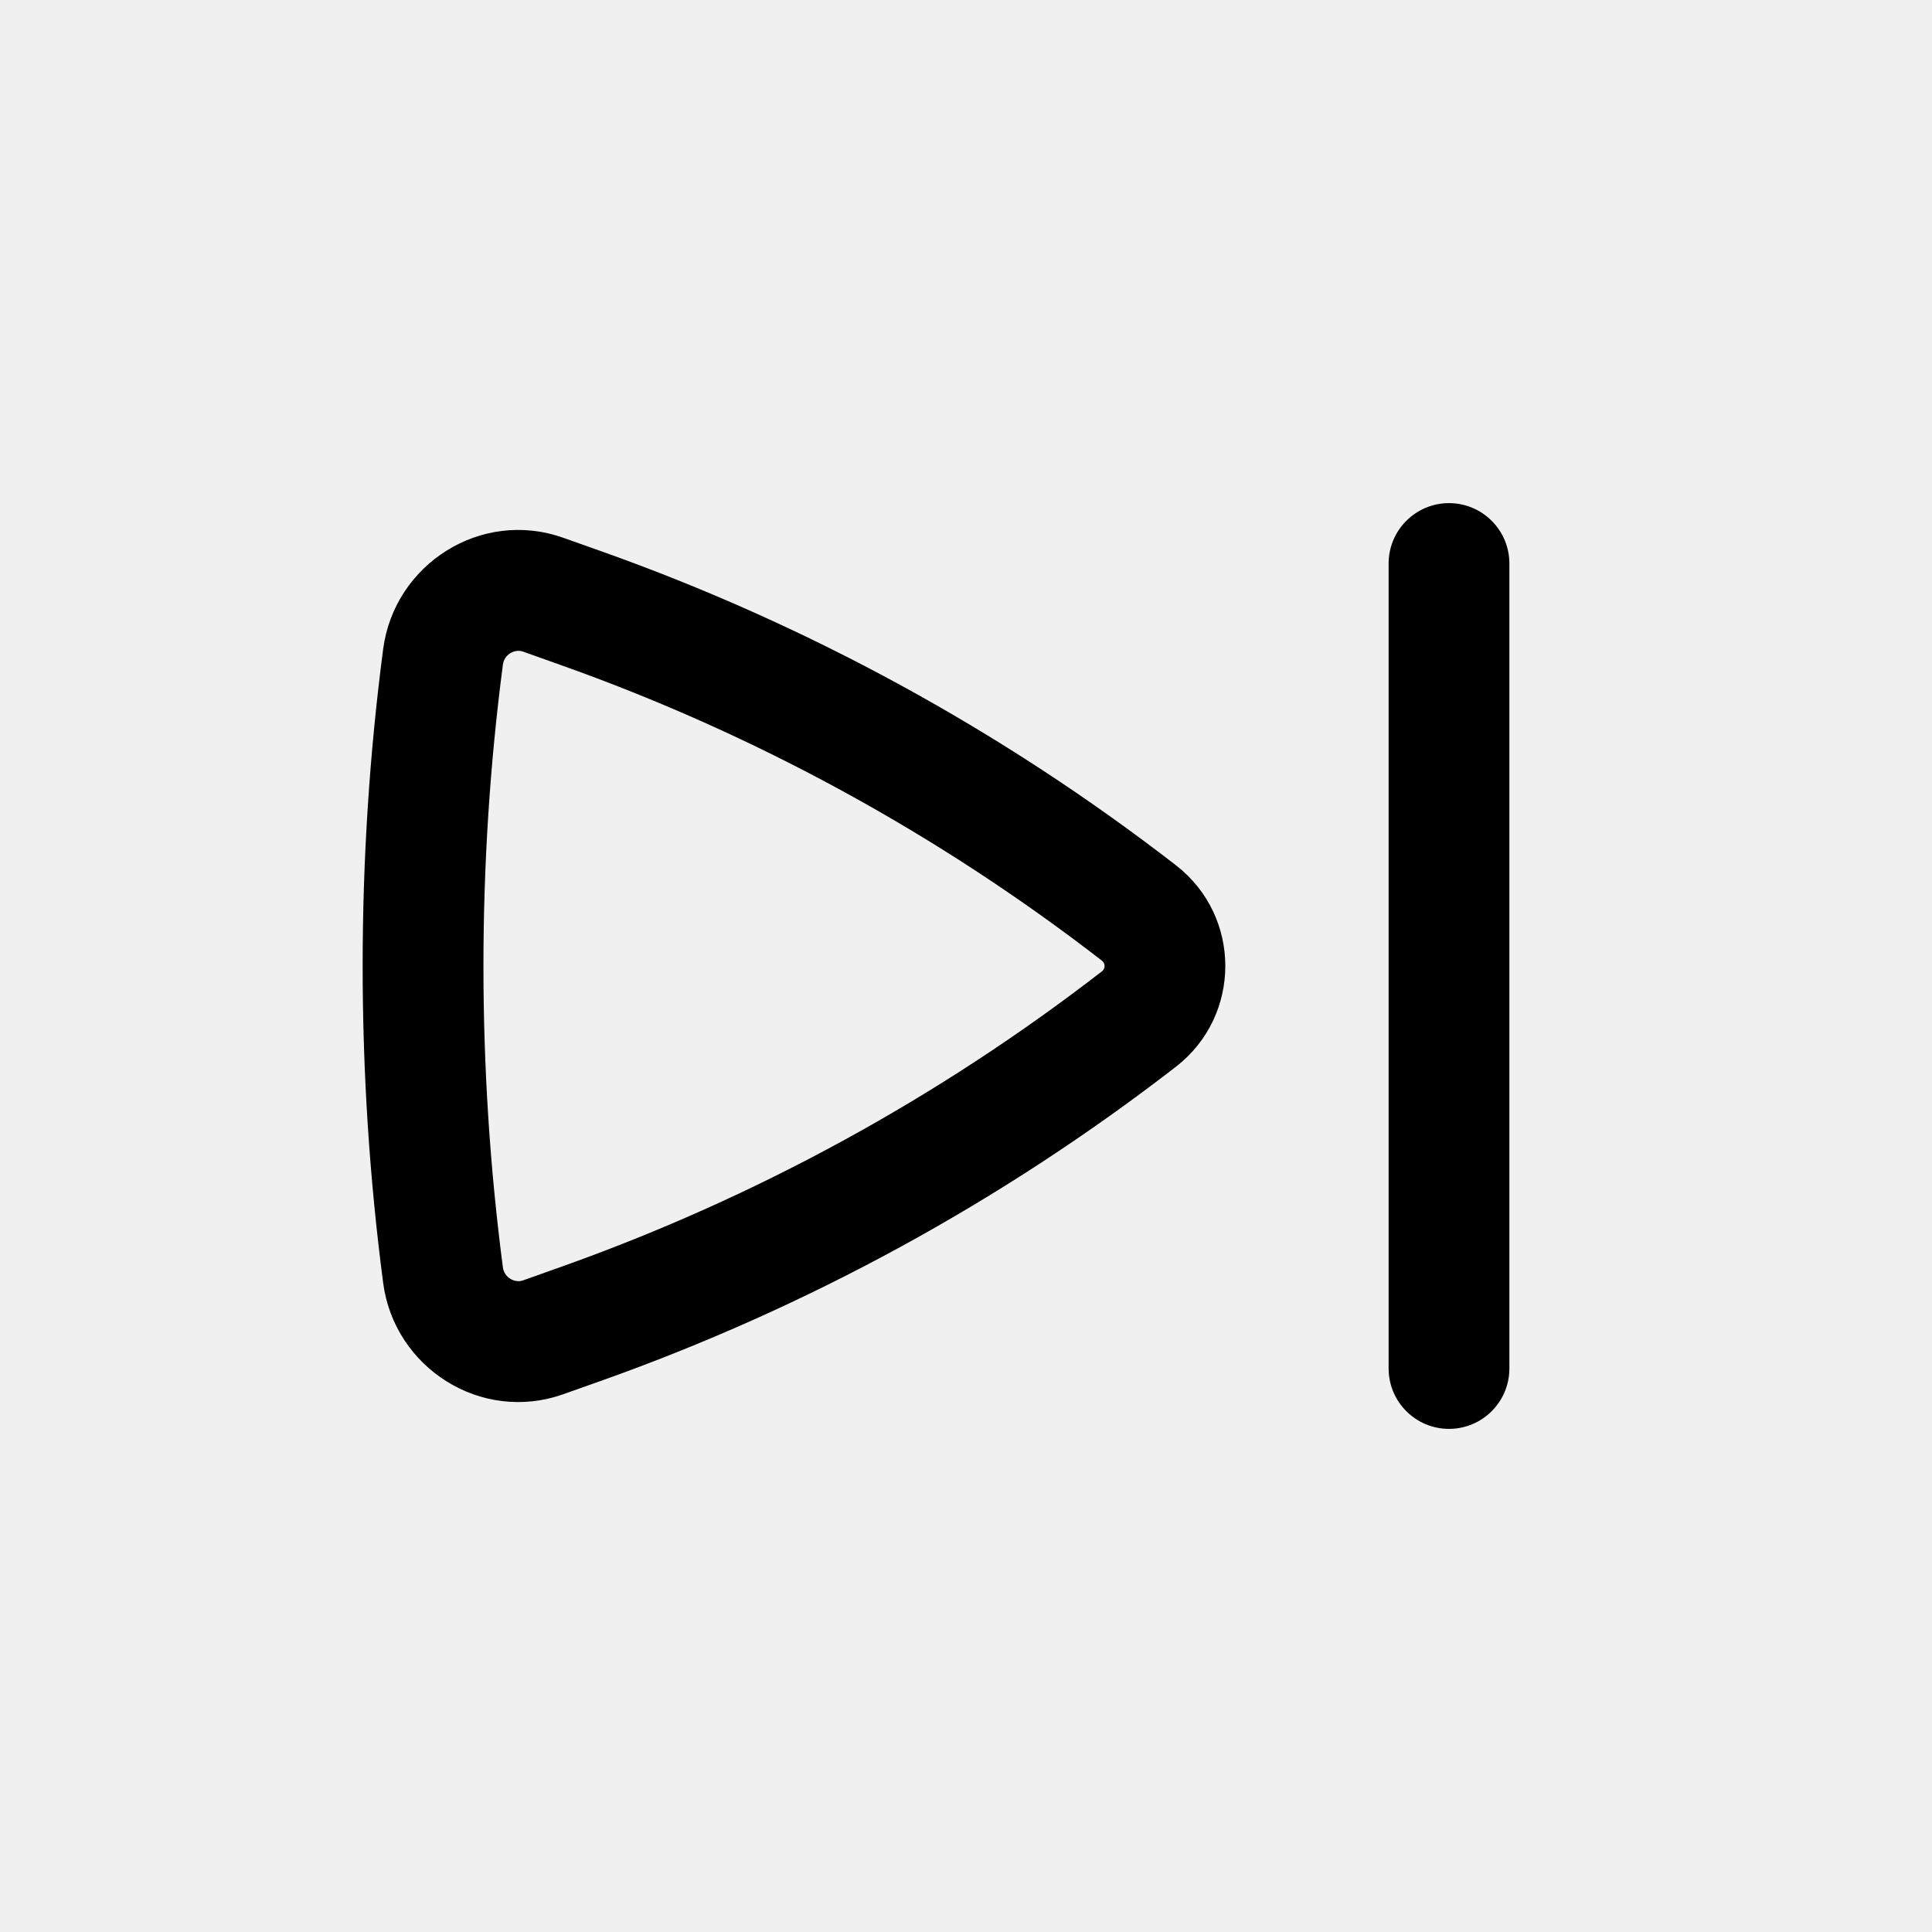
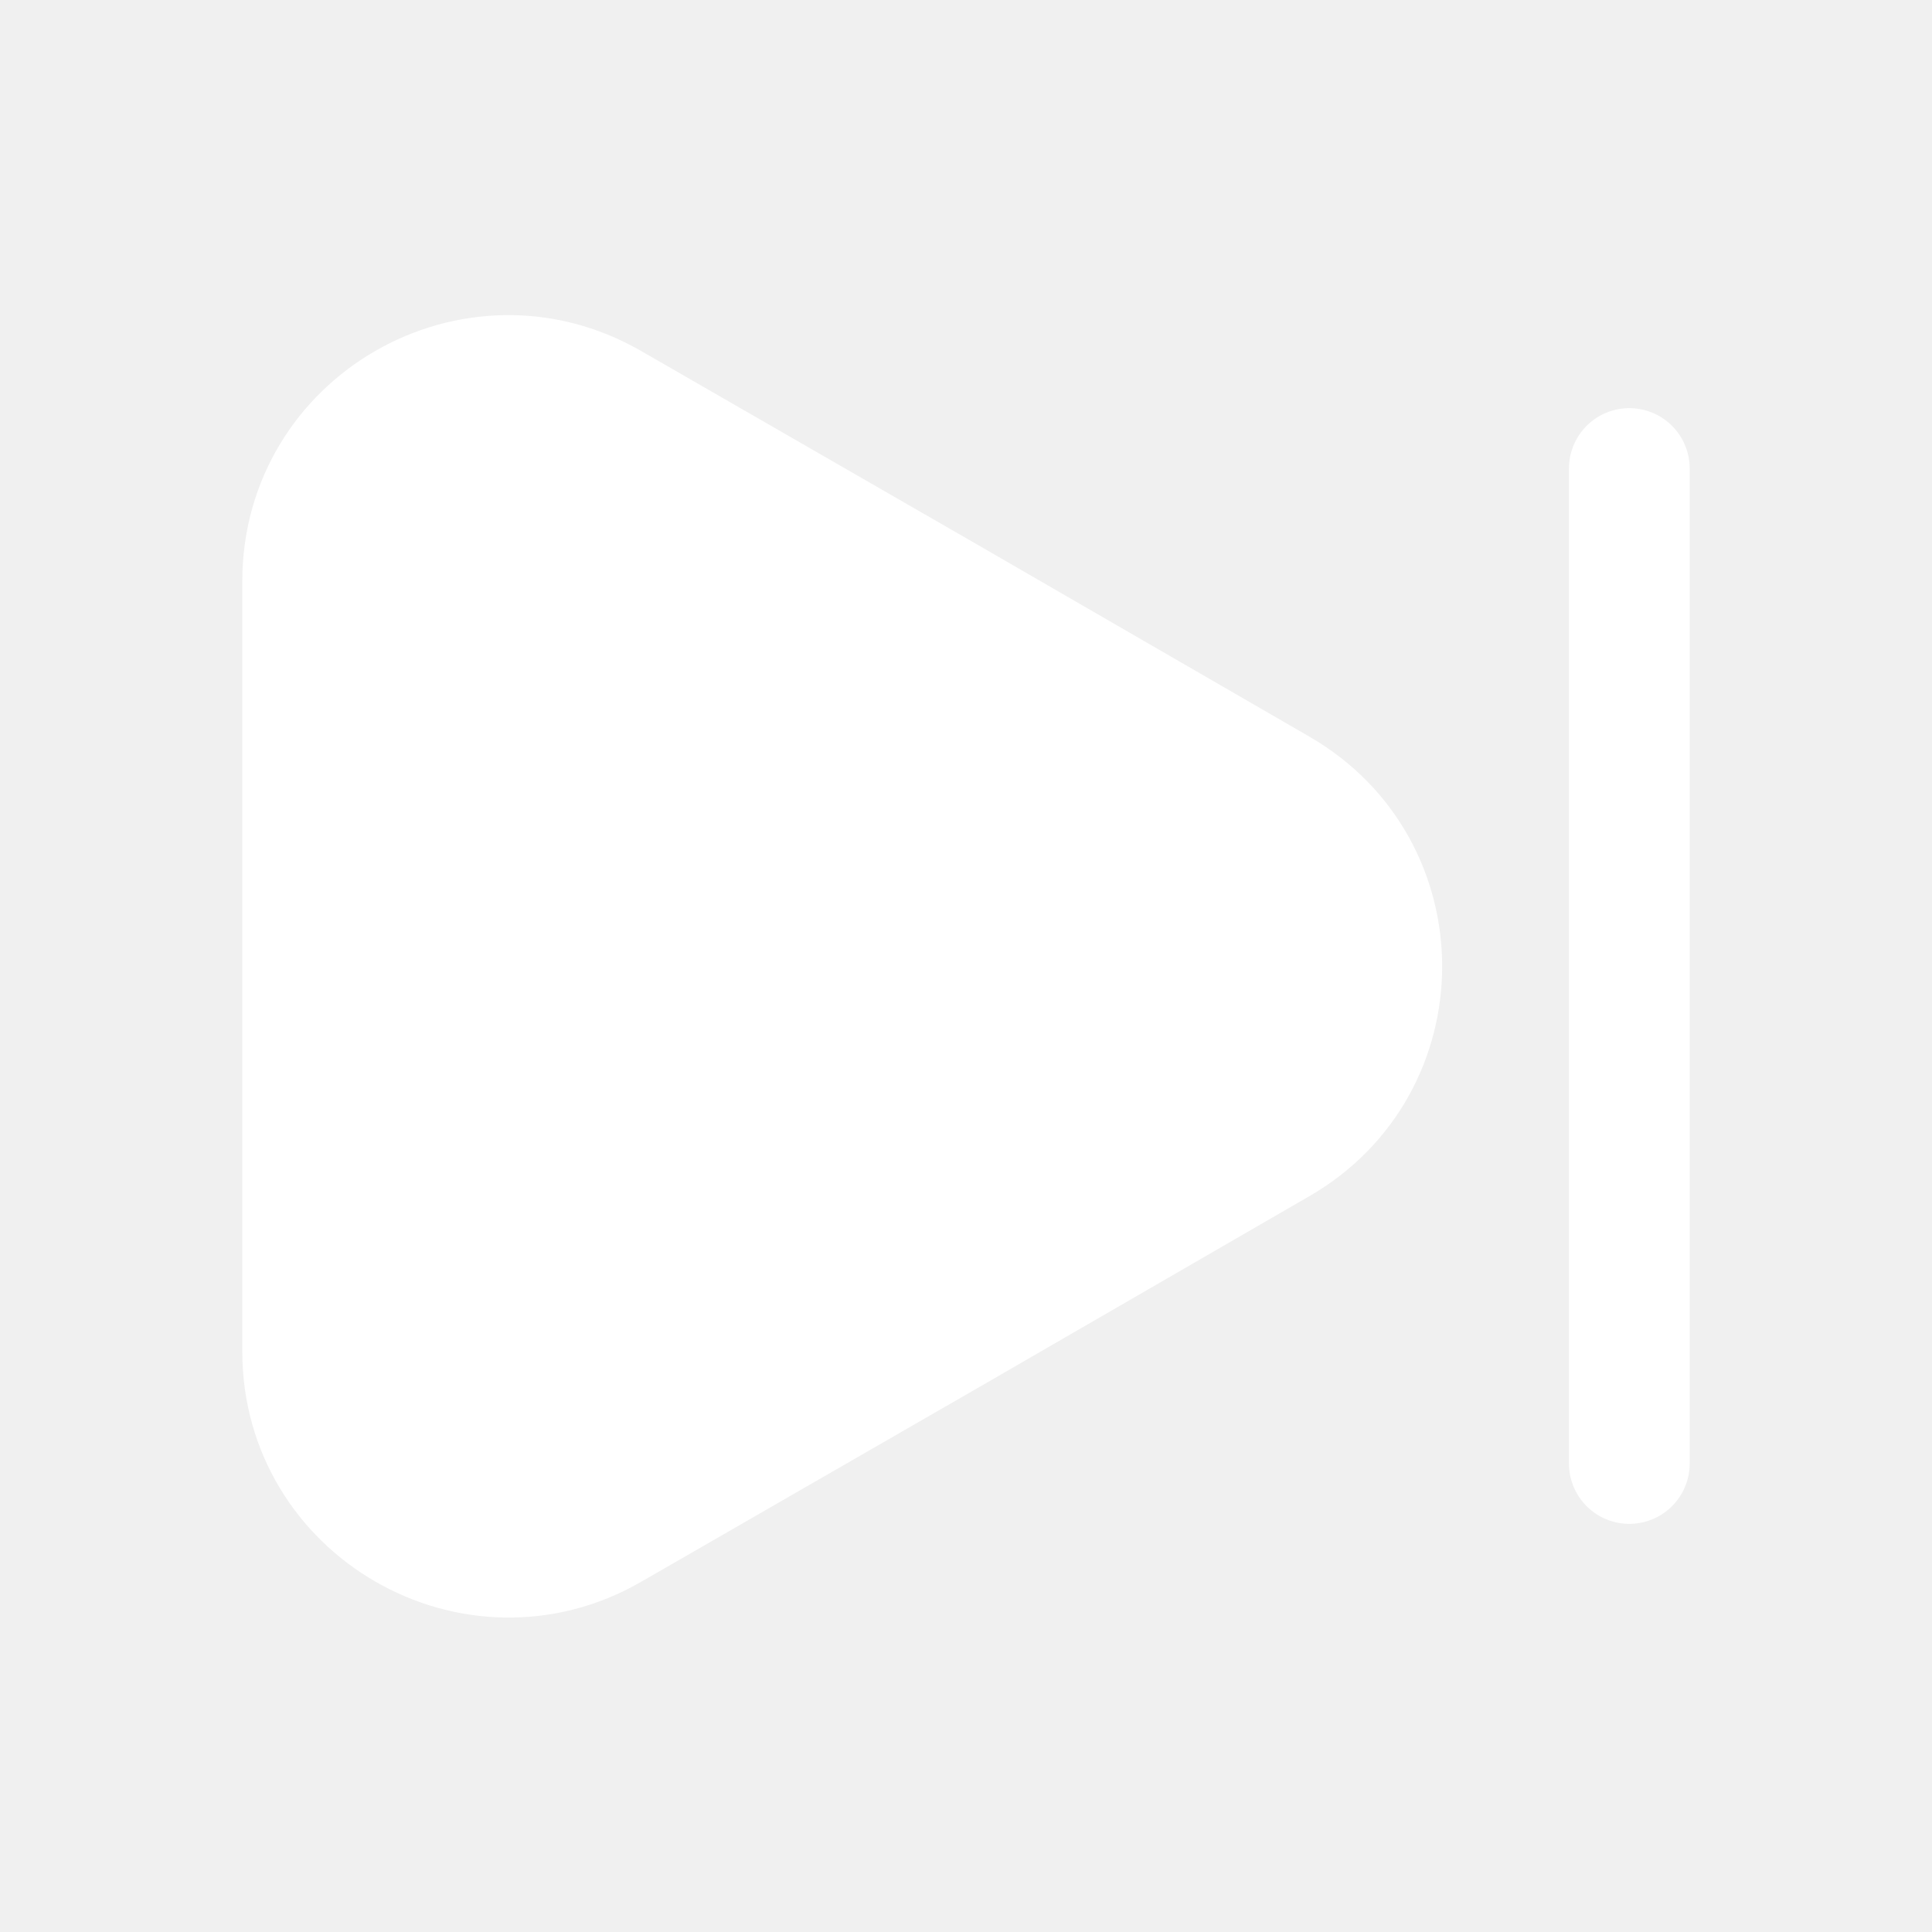
<svg xmlns="http://www.w3.org/2000/svg" width="24" height="24" viewBox="0 0 24 24" fill="none">
-   <path fill-rule="evenodd" clip-rule="evenodd" d="M14.607 10.748C15.426 11.382 15.426 12.618 14.607 13.252C12.448 14.923 10.037 16.24 7.464 17.154L6.998 17.319C5.975 17.683 4.898 16.99 4.76 15.938C4.42 13.348 4.42 10.652 4.76 8.062C4.898 7.01 5.975 6.317 6.998 6.681L7.464 6.846C10.037 7.76 12.448 9.077 14.607 10.748ZM13.689 12.066C13.732 12.033 13.732 11.967 13.689 11.934C11.656 10.361 9.385 9.12 6.962 8.26L6.496 8.094C6.396 8.059 6.264 8.127 6.247 8.257C5.925 10.718 5.925 13.282 6.247 15.743C6.264 15.873 6.396 15.941 6.496 15.906L6.962 15.74C9.385 14.88 11.656 13.639 13.689 12.066Z" fill="black" />
-   <path fill-rule="evenodd" clip-rule="evenodd" d="M18 6.25C18.414 6.25 18.75 6.586 18.75 7V17C18.75 17.414 18.414 17.75 18 17.75C17.586 17.75 17.25 17.414 17.25 17V7C17.25 6.586 17.586 6.25 18 6.25Z" fill="black" />
+   <path d="M3.76 7.22V16.79C3.76 18.75 5.89 19.98 7.59 19L11.74 16.61L15.89 14.21C17.59 13.23 17.59 10.78 15.89 9.8L11.74 7.4L7.59 5.01C5.89 4.03 3.76 5.25 3.76 7.22Z" fill="white" stroke="white" stroke-width="1.5" stroke-linecap="round" stroke-linejoin="round" />
+   <path d="M20.24 18.18V5.82" stroke="white" stroke-width="1.5" stroke-linecap="round" stroke-linejoin="round" />
</svg>
